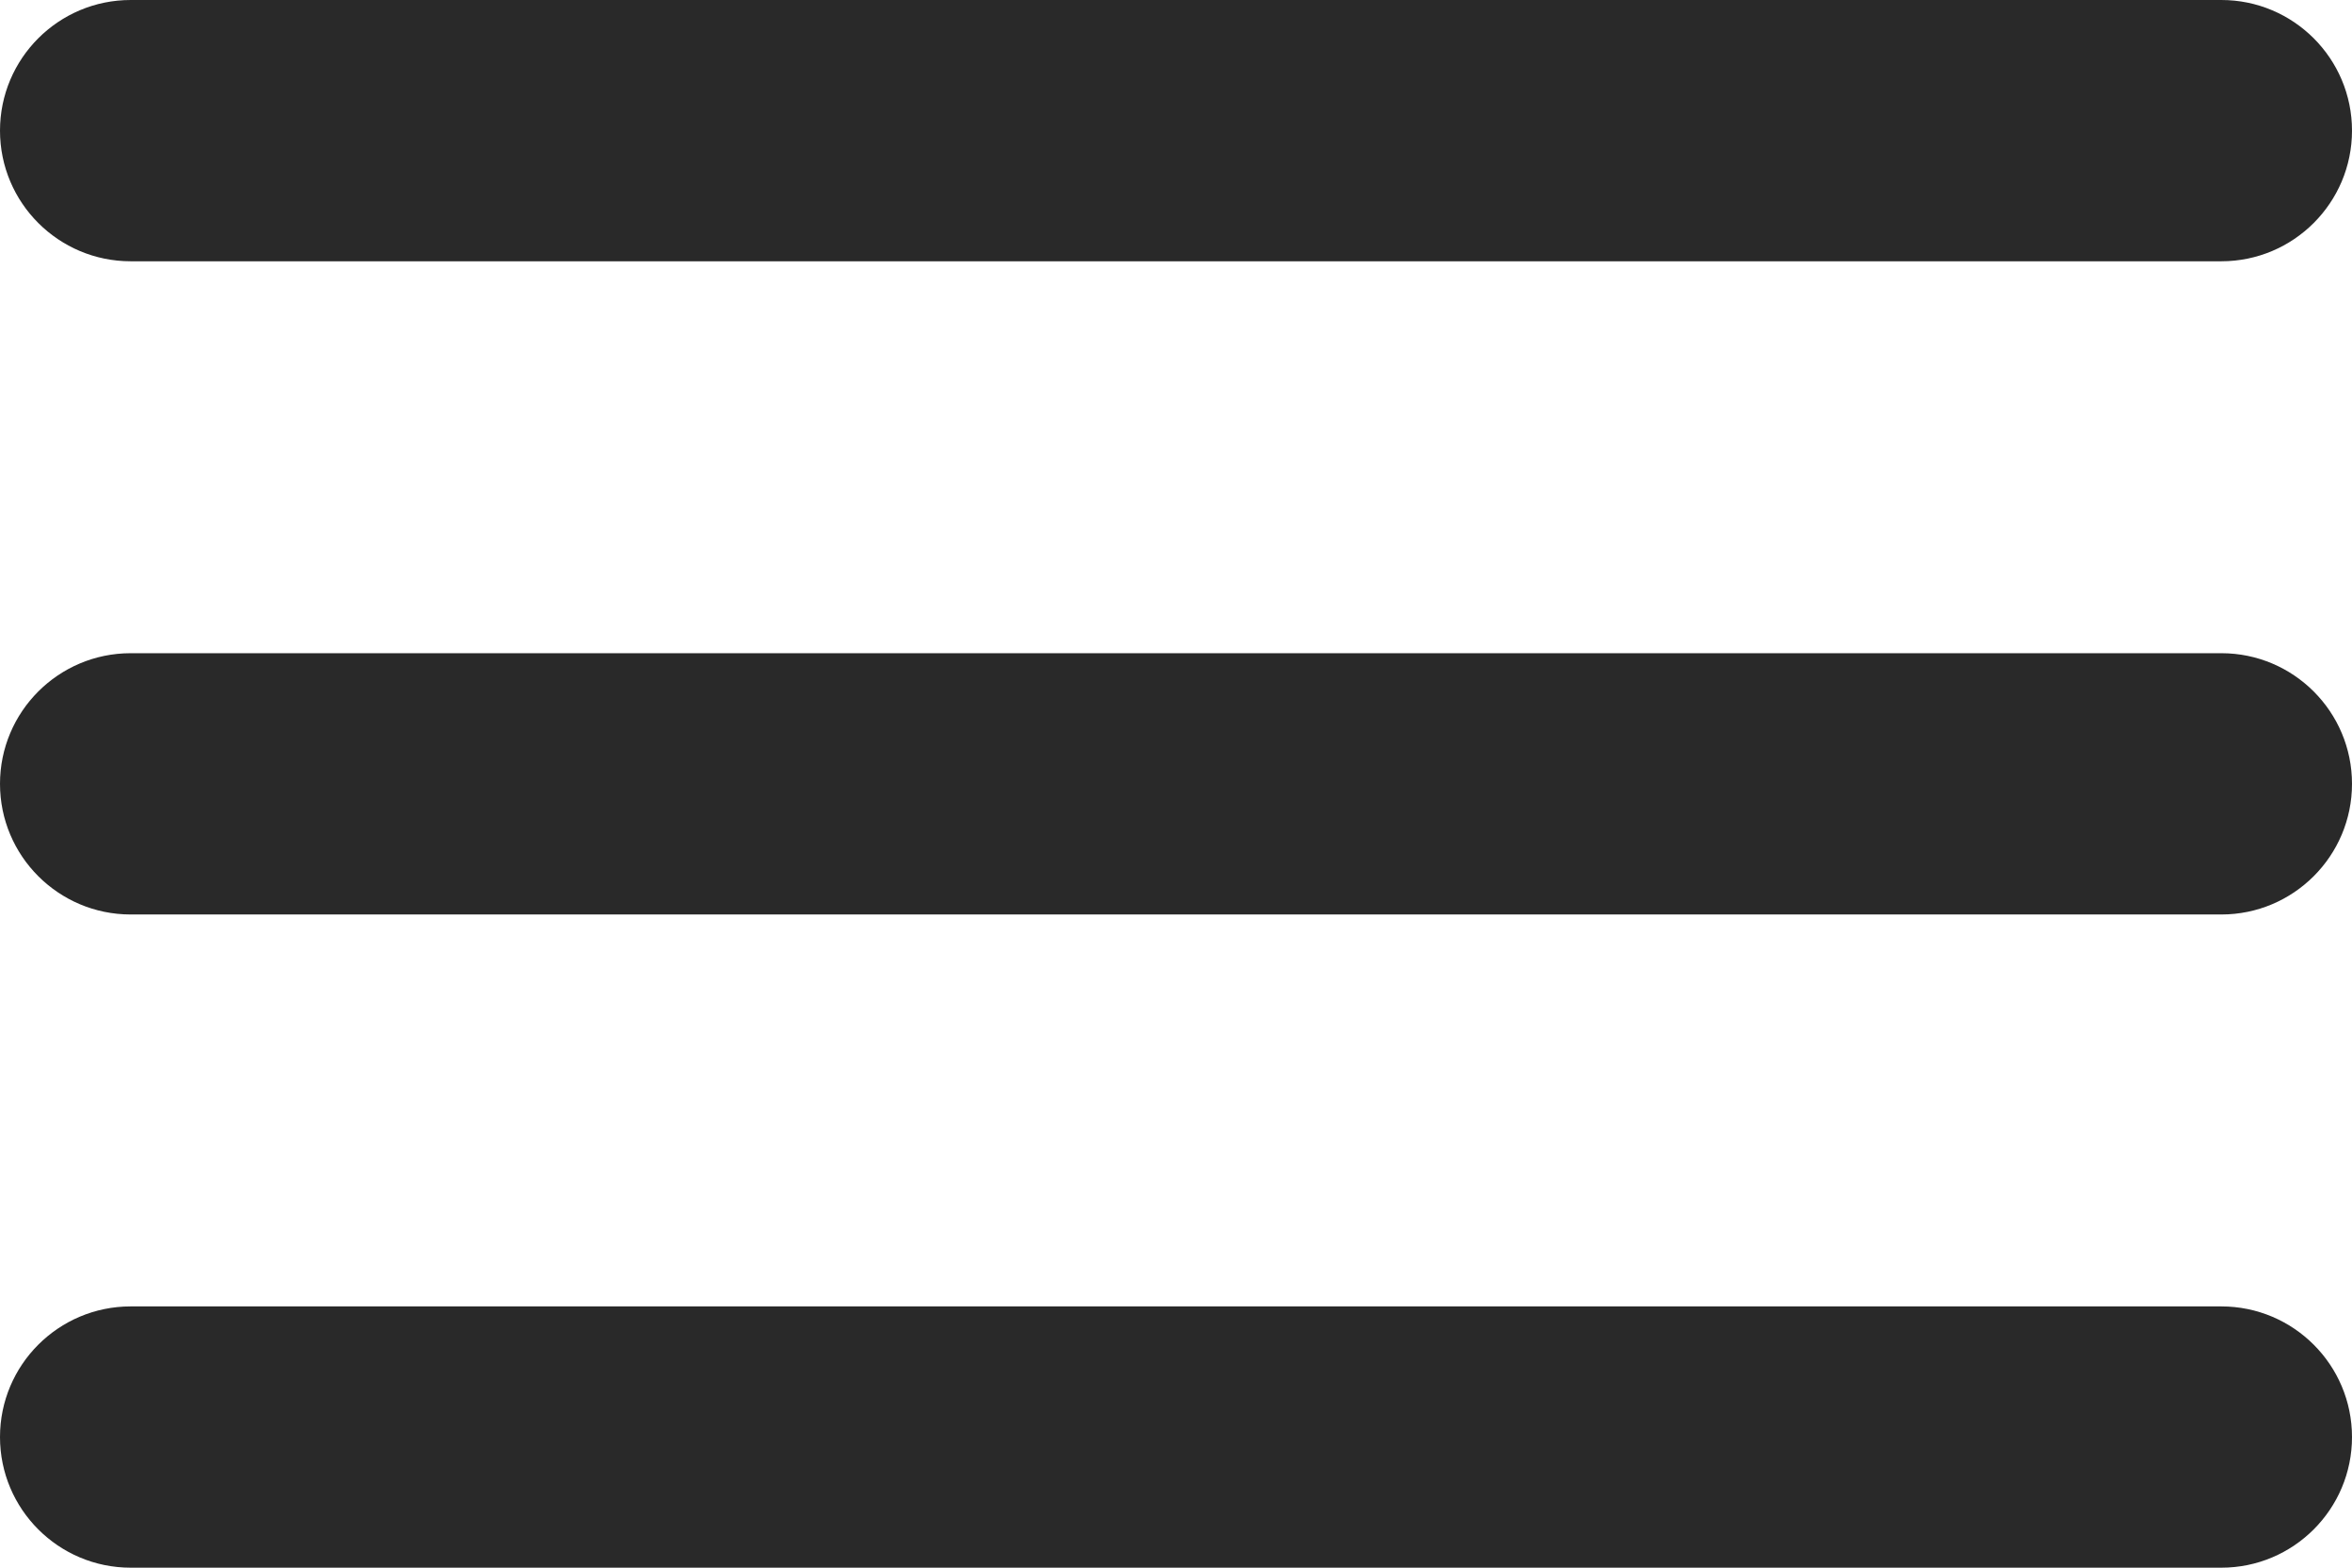
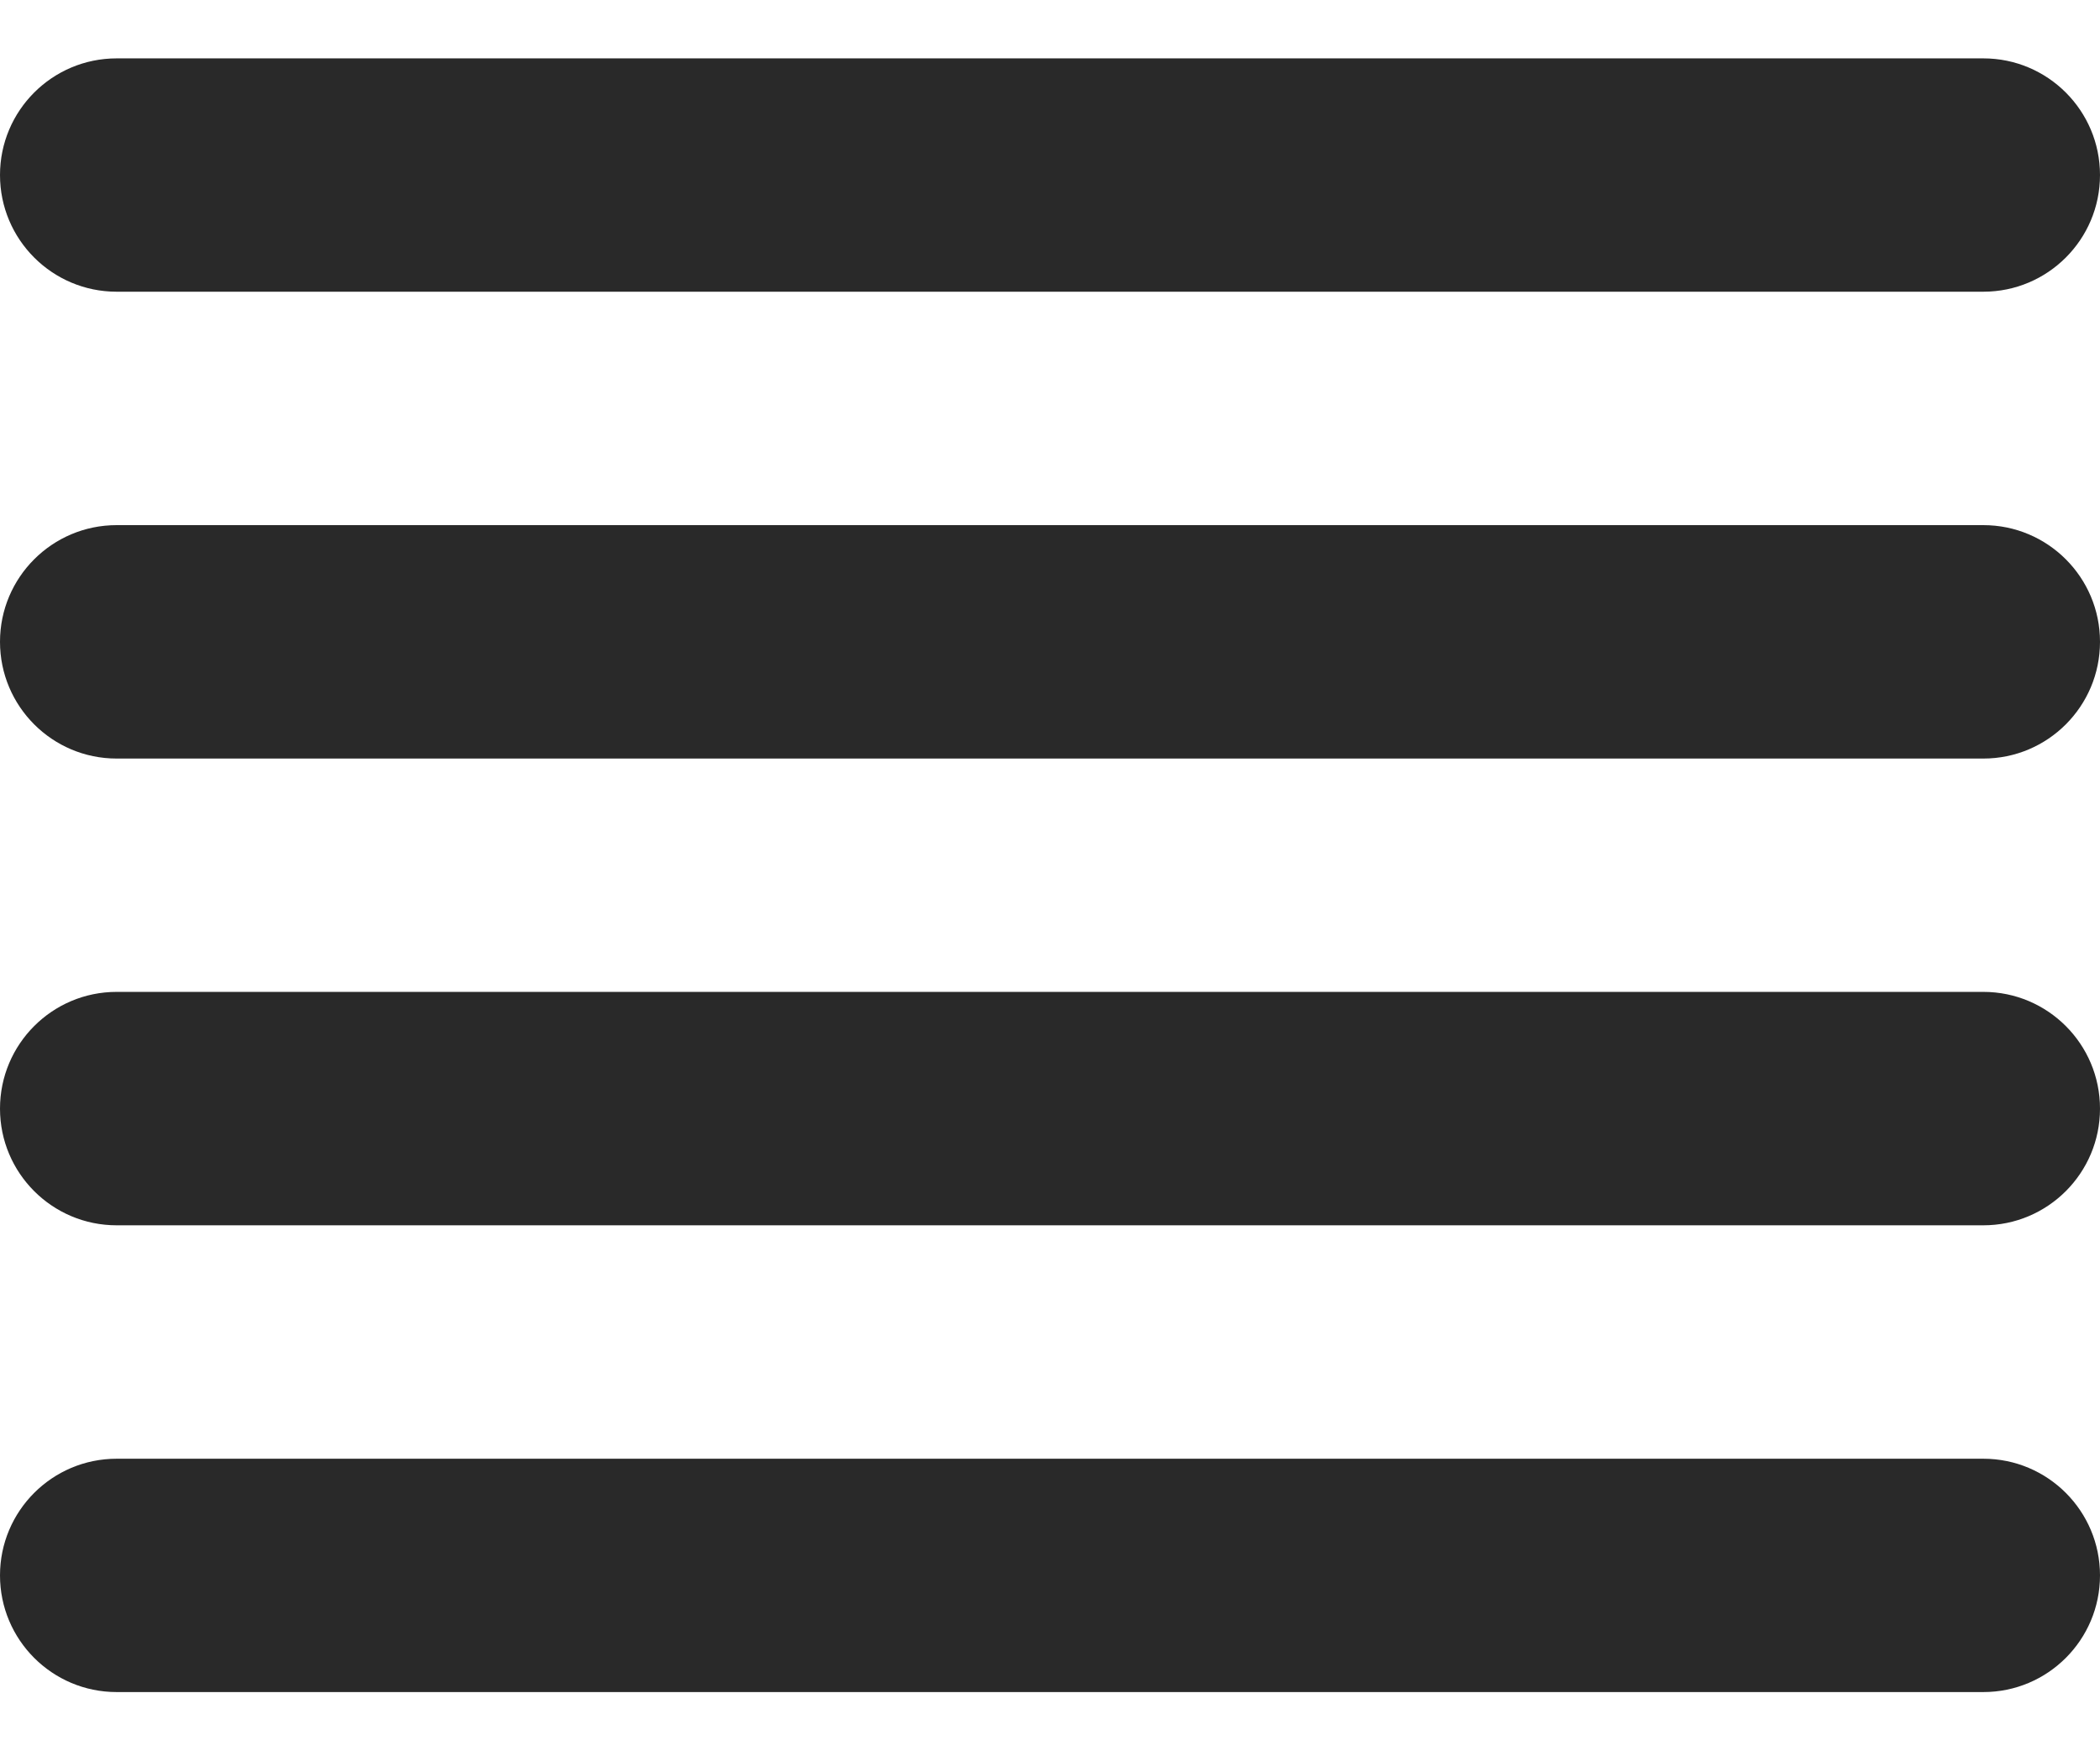
- <svg xmlns="http://www.w3.org/2000/svg" width="18" height="12" viewBox="0 0 18 12" fill="none">
-   <path d="M0 11C0 11.552 0.448 12 1 12H17C17.552 12 18 11.552 18 11C18 10.448 17.552 10 17 10H1C0.448 10 0 10.448 0 11ZM0 6C0 6.552 0.448 7 1 7H17C17.552 7 18 6.552 18 6C18 5.448 17.552 5 17 5H1C0.448 5 0 5.448 0 6ZM1 0C0.448 0 0 0.448 0 1C0 1.552 0.448 2 1 2H17C17.552 2 18 1.552 18 1C18 0.448 17.552 0 17 0H1Z" fill="#292929" />
+ <svg xmlns="http://www.w3.org/2000/svg" width="24" height="20" viewBox="0 0 24 20" fill="none">
+   <path d="M0 12.667C0 13.403 0.597 14 1.333 14H22.667C23.403 14 24 13.403 24 12.667C24 11.93 23.403 11.333 22.667 11.333H1.333C0.597 11.333 0 11.93 0 12.667ZM0 7.333C0 8.07 0.597 8.667 1.333 8.667H22.667C23.403 8.667 24 8.07 24 7.333C24 6.597 23.403 6 22.667 6H1.333C0.597 6 0 6.597 0 7.333ZM1.333 0.667C0.597 0.667 0 1.264 0 2C0 2.736 0.597 3.333 1.333 3.333H22.667C23.403 3.333 24 2.736 24 2C24 1.264 23.403 0.667 22.667 0.667H1.333Z" fill="#292929" />
+   <path d="M22.667 19.333H1.333C0.597 19.333 0 18.736 0 18C0 17.264 0.597 16.667 1.333 16.667H22.667C23.403 16.667 24 17.264 24 18C24 18.736 23.403 19.333 22.667 19.333Z" fill="#292929" />
</svg>
